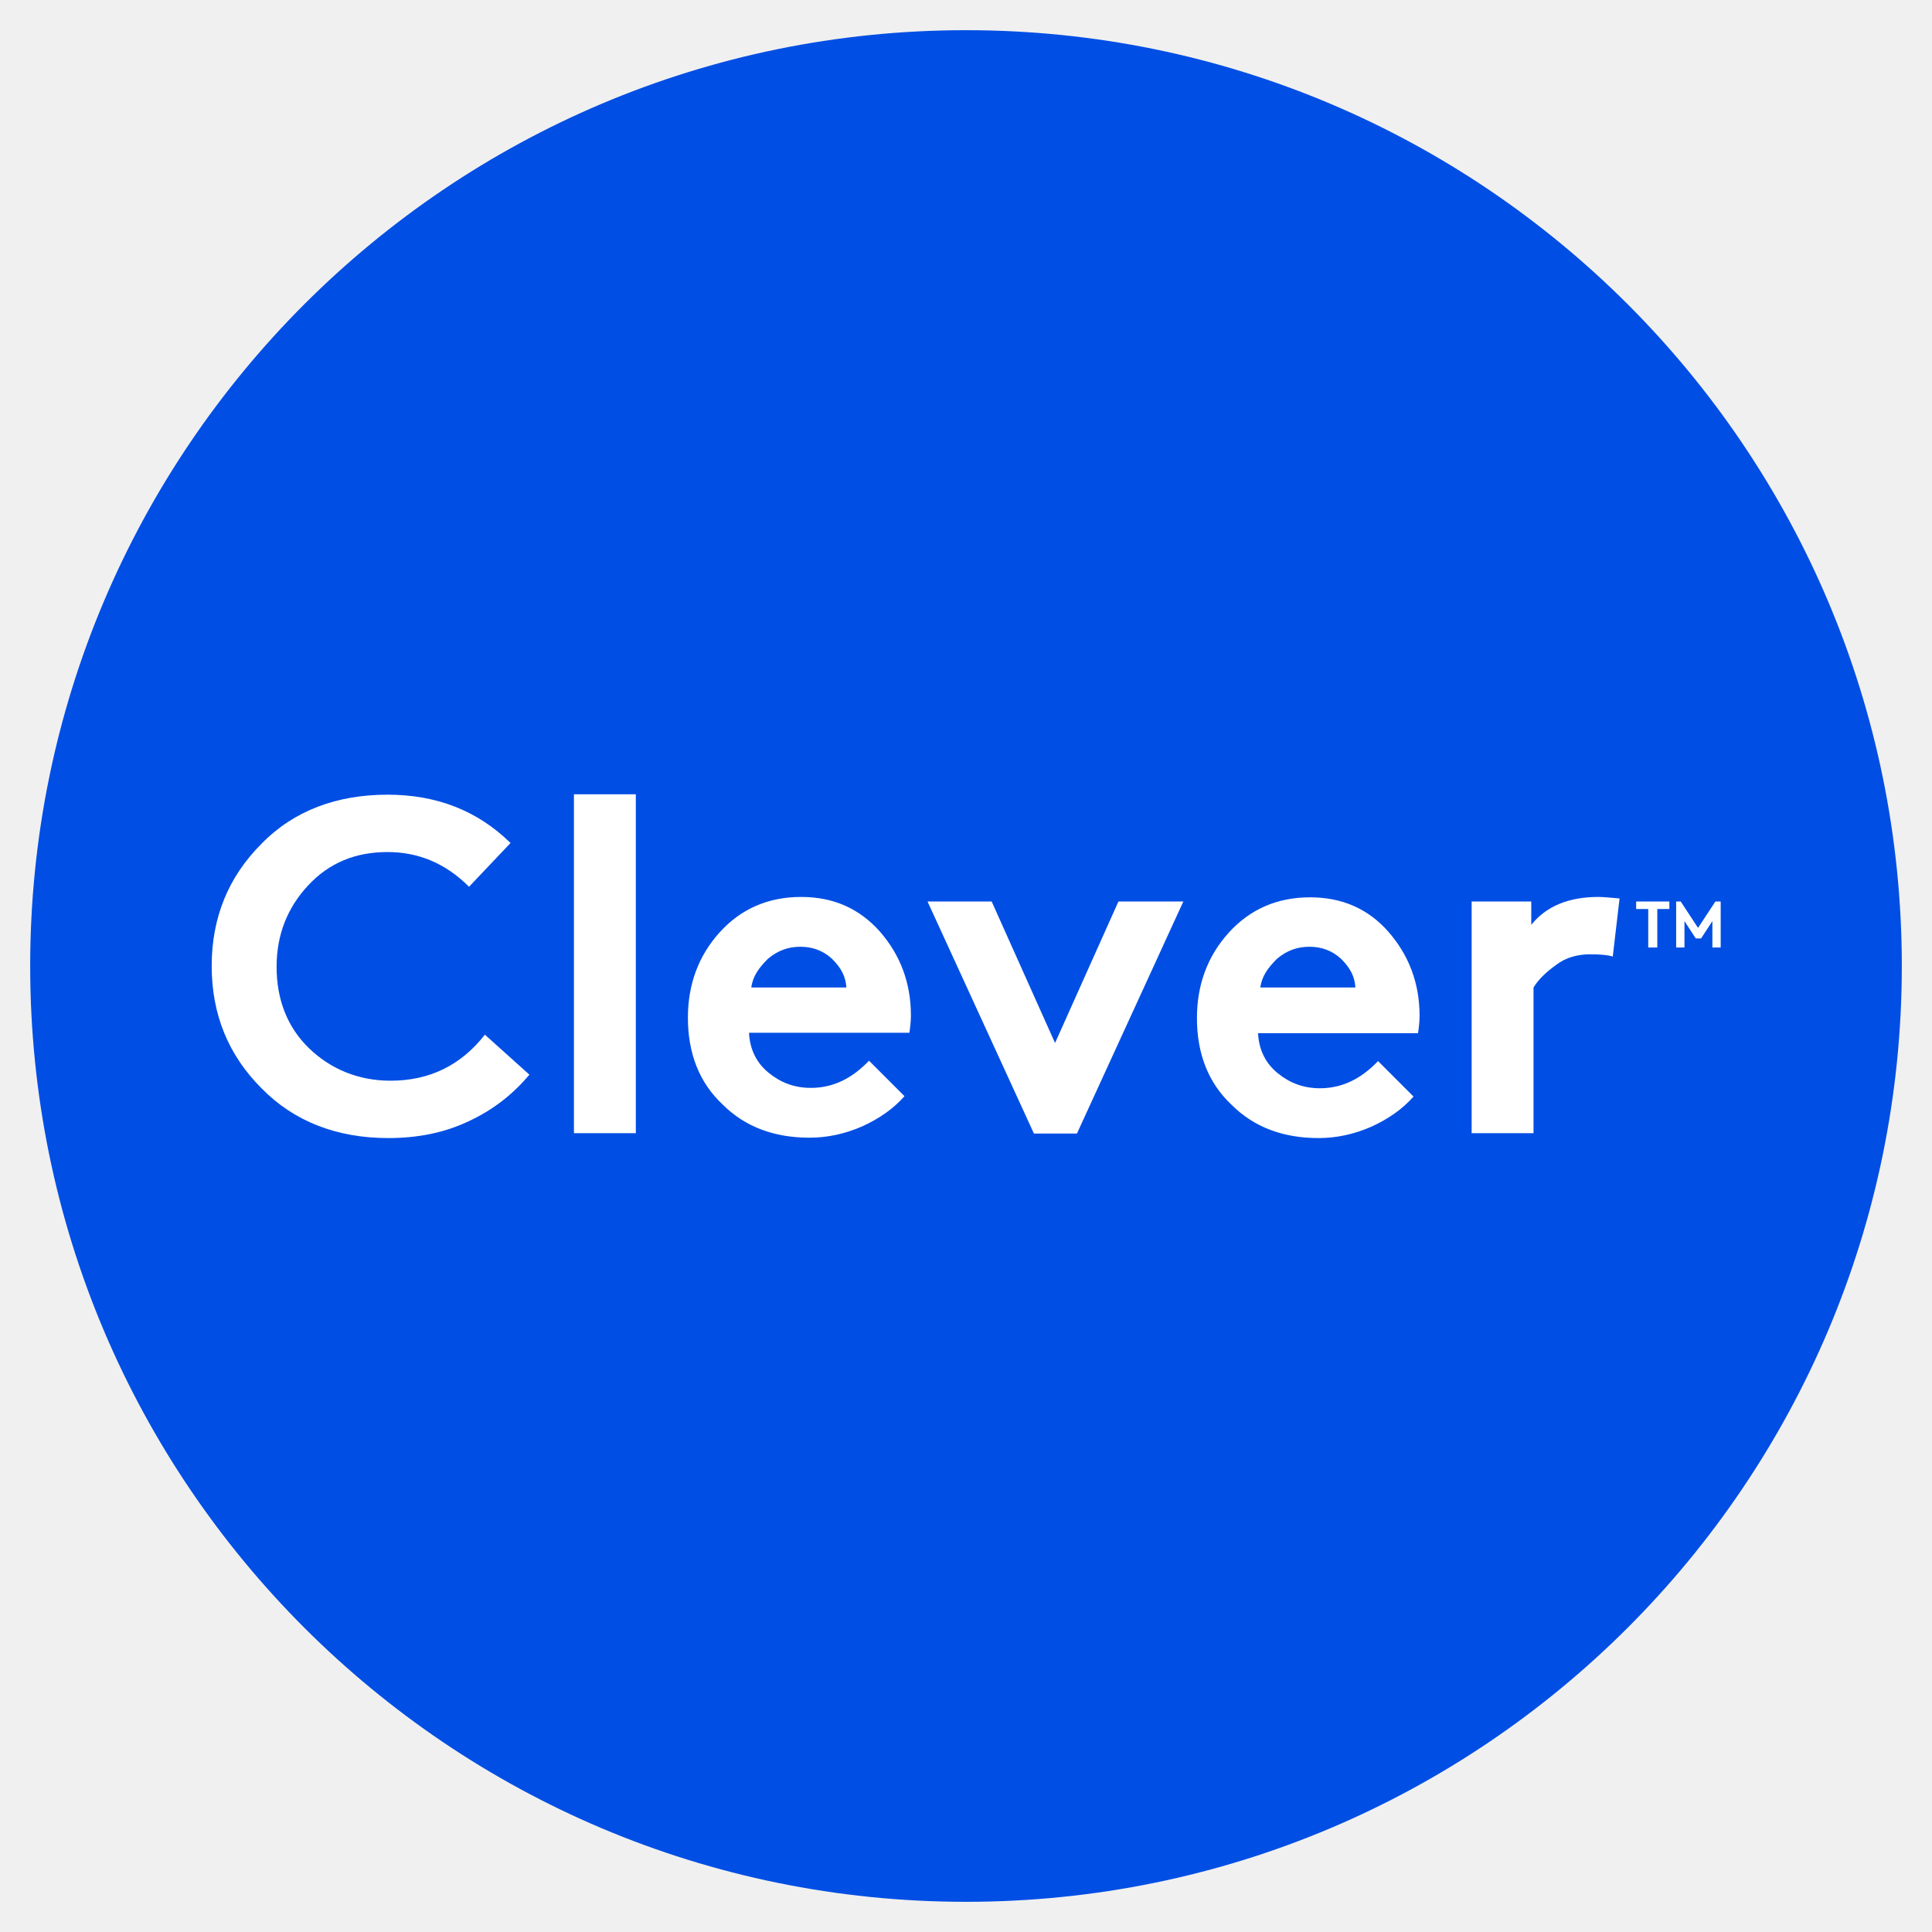
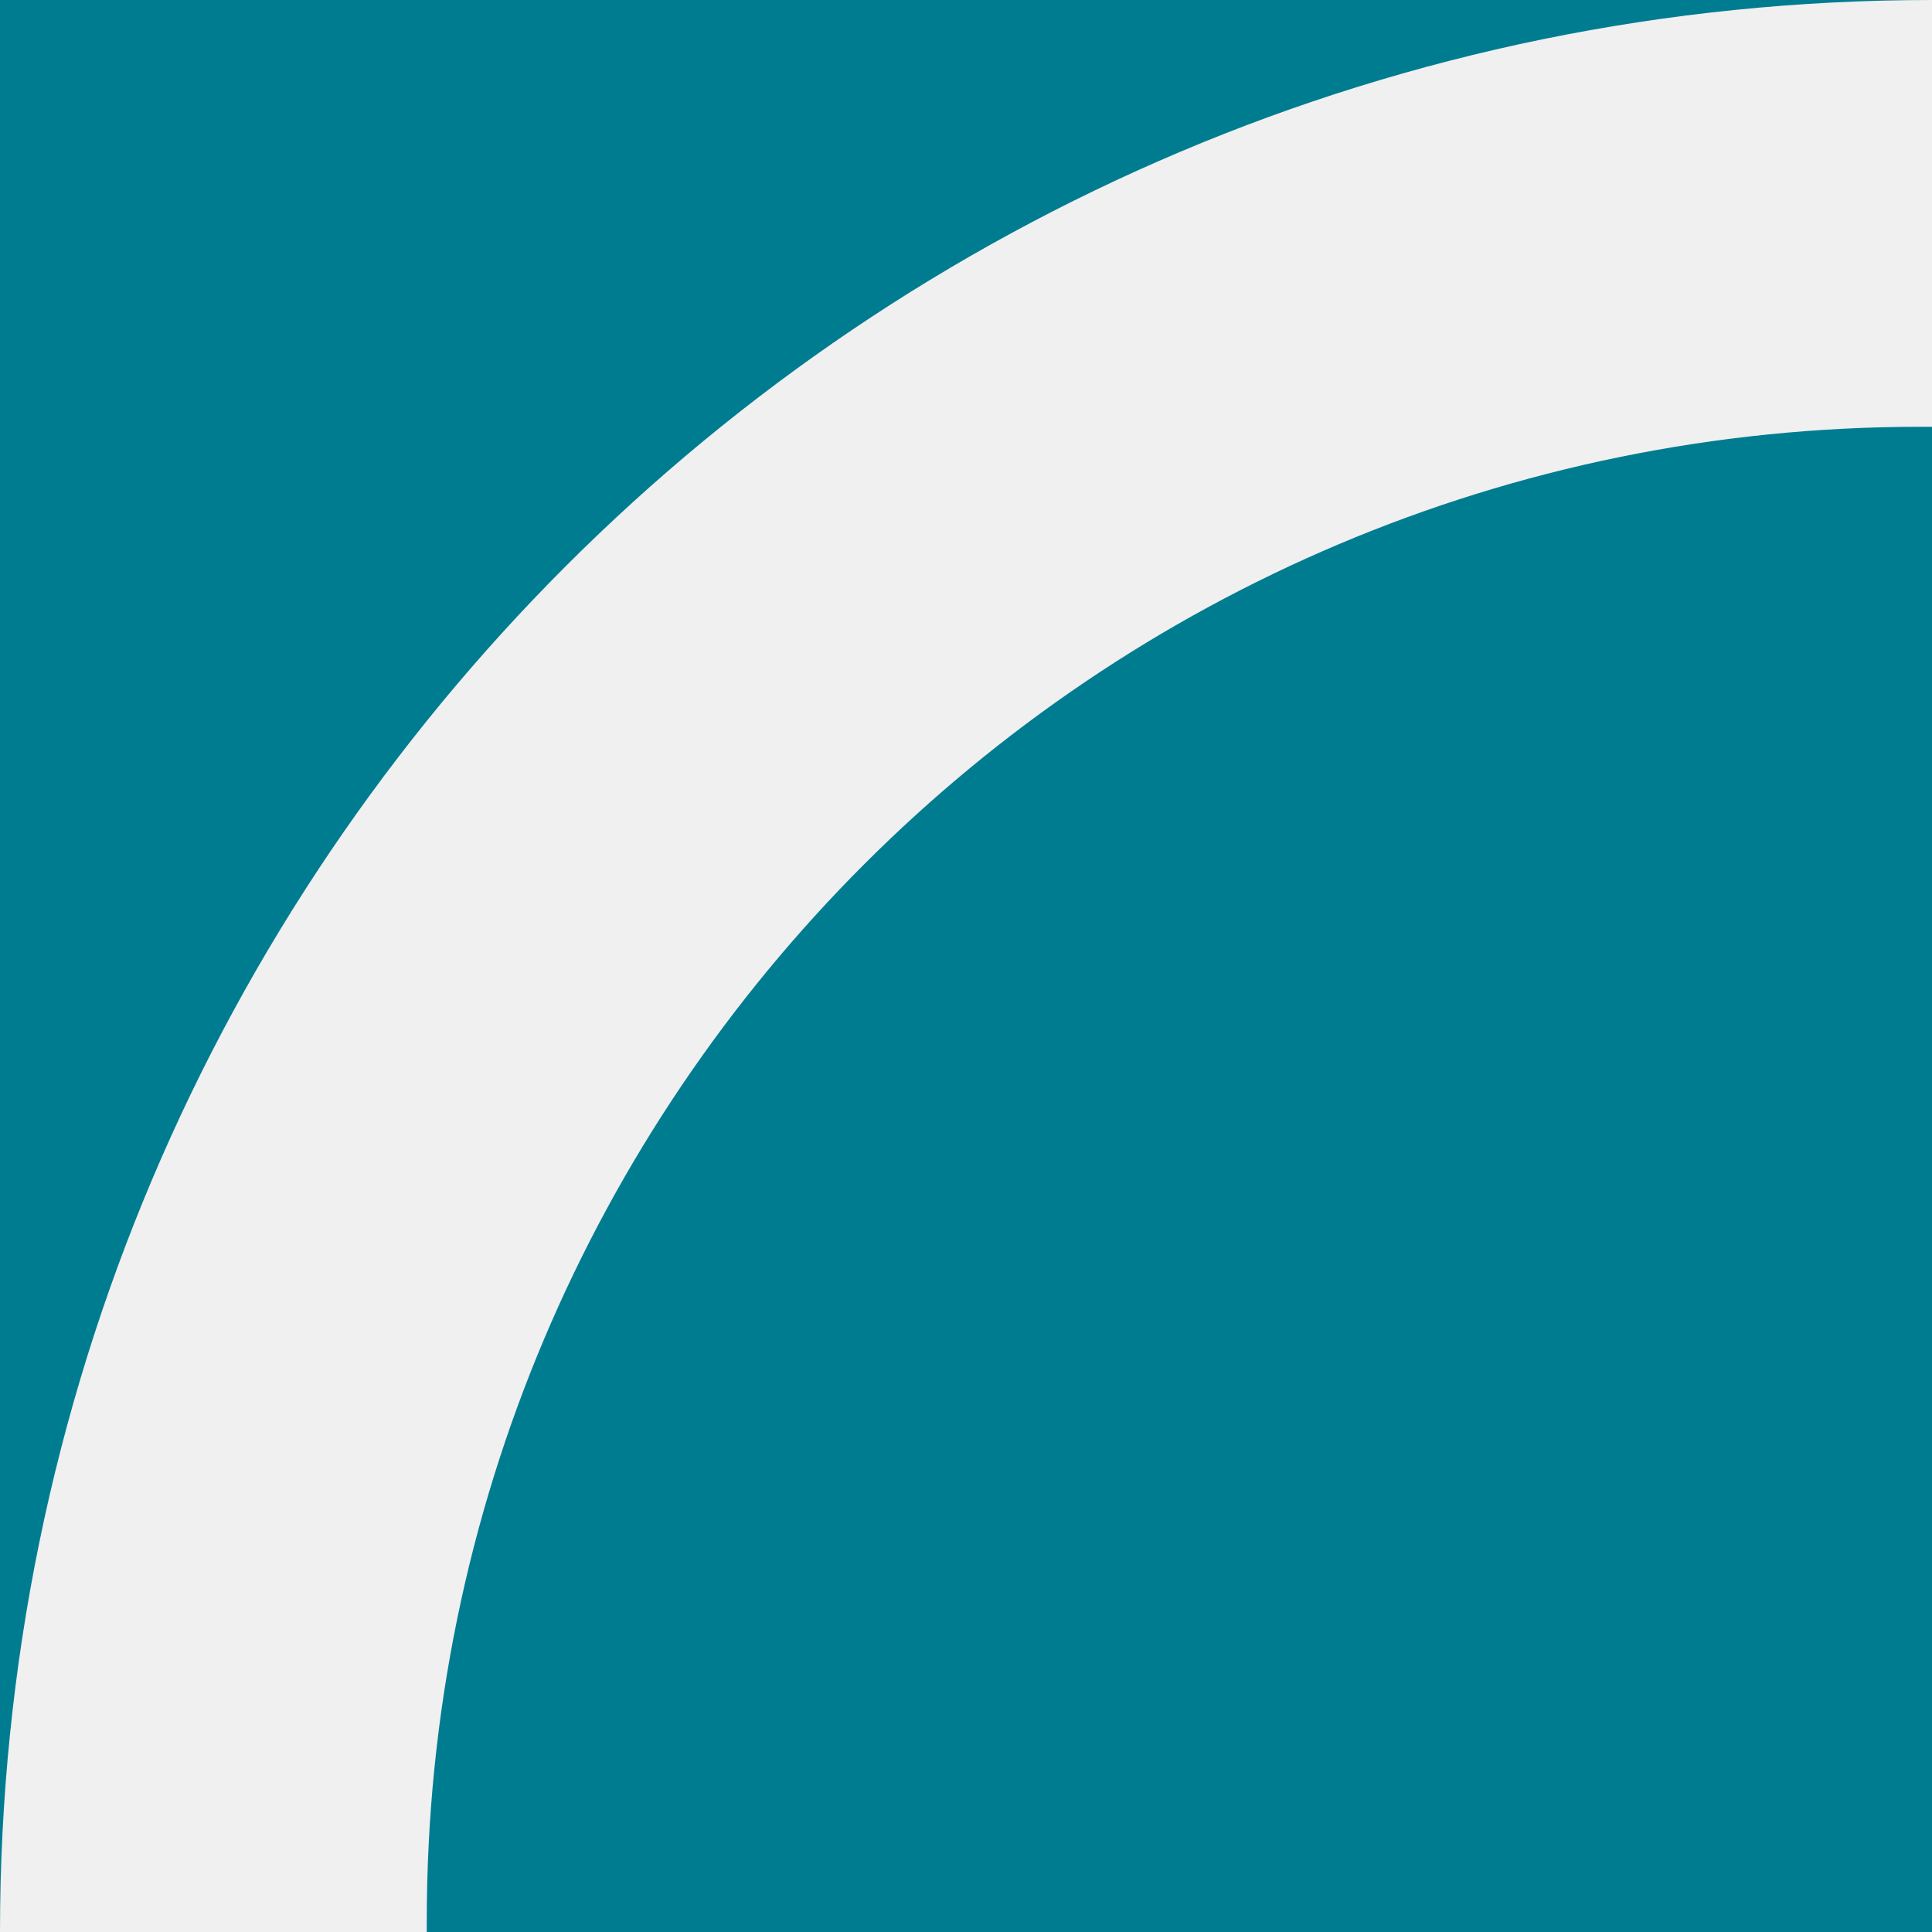
- <svg xmlns="http://www.w3.org/2000/svg" xml:space="preserve" viewBox="0 0 512 512">
-   <circle cx="256" cy="256" r="248" fill="#004EE4" />
-   <path fill="#FFF" d="M103.5 286.4c-8.4 0-15.8-3-21.6-8.6-5.8-5.6-8.6-13-8.6-21.6 0-8.4 2.8-15.6 8.4-21.6 5.6-6 12.6-8.8 21-8.8 8.2 0 15.4 3 21.6 9.2l11-11.6c-8.8-8.6-19.6-12.8-32.6-12.8-13.4 0-24.8 4.2-33.4 13-8.8 8.8-13.2 19.6-13.2 32.4 0 12.8 4.4 23.6 13.2 32.4 8.6 8.8 20 13.2 33.6 13.2 7.8 0 15-1.4 21.6-4.6 6.4-3 11.6-7.2 15.8-12.2l-11.8-10.6c-6.4 8.2-14.8 12.2-25 12.2zM152.1 210.5h16.4v89.8h-16.4zM212.3 237.7c-8.8 0-16 3.2-21.6 9.4-5.6 6.2-8.4 13.8-8.4 22.6 0 9.4 3 17.2 9.2 23 6 6 13.8 8.8 23 8.8 4.8 0 9.4-1 14-3 4.4-2 8.2-4.6 11.2-8l-9.4-9.4c-4.4 4.6-9.4 7.2-15.4 7.2-4.4 0-8-1.4-11.2-4-3.2-2.6-5-6.2-5.2-10.6H241c.2-1.4.4-3 .4-4.6 0-8.6-2.8-16-8.2-22.2-5.5-6.2-12.4-9.2-20.9-9.2zm-13.2 24c.4-3 2-5.2 4.4-7.6 2.6-2.2 5.4-3.2 8.6-3.2 3.2 0 6 1 8.4 3.2 2.4 2.4 3.6 4.6 3.8 7.6h-25.2zM279.6 276.4l-16.8-37.5h-17l28.2 61.5h11.4l28.2-61.5h-17.2zM376.2 269.2c0-8.6-2.8-16-8.2-22.2s-12.4-9.2-20.8-9.2c-8.8 0-16 3.2-21.6 9.4s-8.4 13.8-8.4 22.6c0 9.4 3 17.2 9.2 23 6 6 13.8 8.8 23 8.8 4.8 0 9.4-1 14-3 4.4-2 8.2-4.6 11.2-8l-9.4-9.4c-4.4 4.6-9.4 7.2-15.4 7.2-4.4 0-8-1.4-11.2-4-3.2-2.6-5-6.2-5.2-10.6h42.4c.2-1.4.4-2.9.4-4.6zm-42.2-7.5c.4-3 2-5.2 4.4-7.6 2.6-2.2 5.4-3.2 8.6-3.2 3.2 0 6 1 8.4 3.2 2.4 2.4 3.6 4.6 3.8 7.6H334zM429.2 238.1l-1.8 15.4c-1.2-.4-3.2-.6-6-.6-3.2 0-6.4.8-9 2.8-2.8 2-4.8 4-6 6v38.6H390v-61.4h15.8v6.2c4-5 10-7.4 17.8-7.4 1.4 0 3.2.2 5.6.4zM433.6 238.9h8.8v2h-3.2v10.2h-2.4v-10.2h-3.2v-2zm10.4 0h1.4l4.6 7 4.6-7h1.4v12.2h-2.2v-7l-3 4.6h-1.4l-3-4.6v7h-2.2v-12.2h-.2z" />
+ <svg xmlns="http://www.w3.org/2000/svg" version="1.1" id="Layer_1" x="0px" y="0px" viewBox="0 0 512 512" style="enable-background:new 0 0 512 512;" xml:space="preserve">
+   <style type="text/css">
+ 	.st0{fill:#007C91;}
+ </style>
+   <path class="st0" d="M512,0H0v512C0,229.3,229.3,0,512,0z" />
+   <path class="st0" d="M113.1,508.9v3.1H512V113.1h-3.1C290.3,113.1,113.1,290.3,113.1,508.9L113.1,508.9z" />
</svg>
